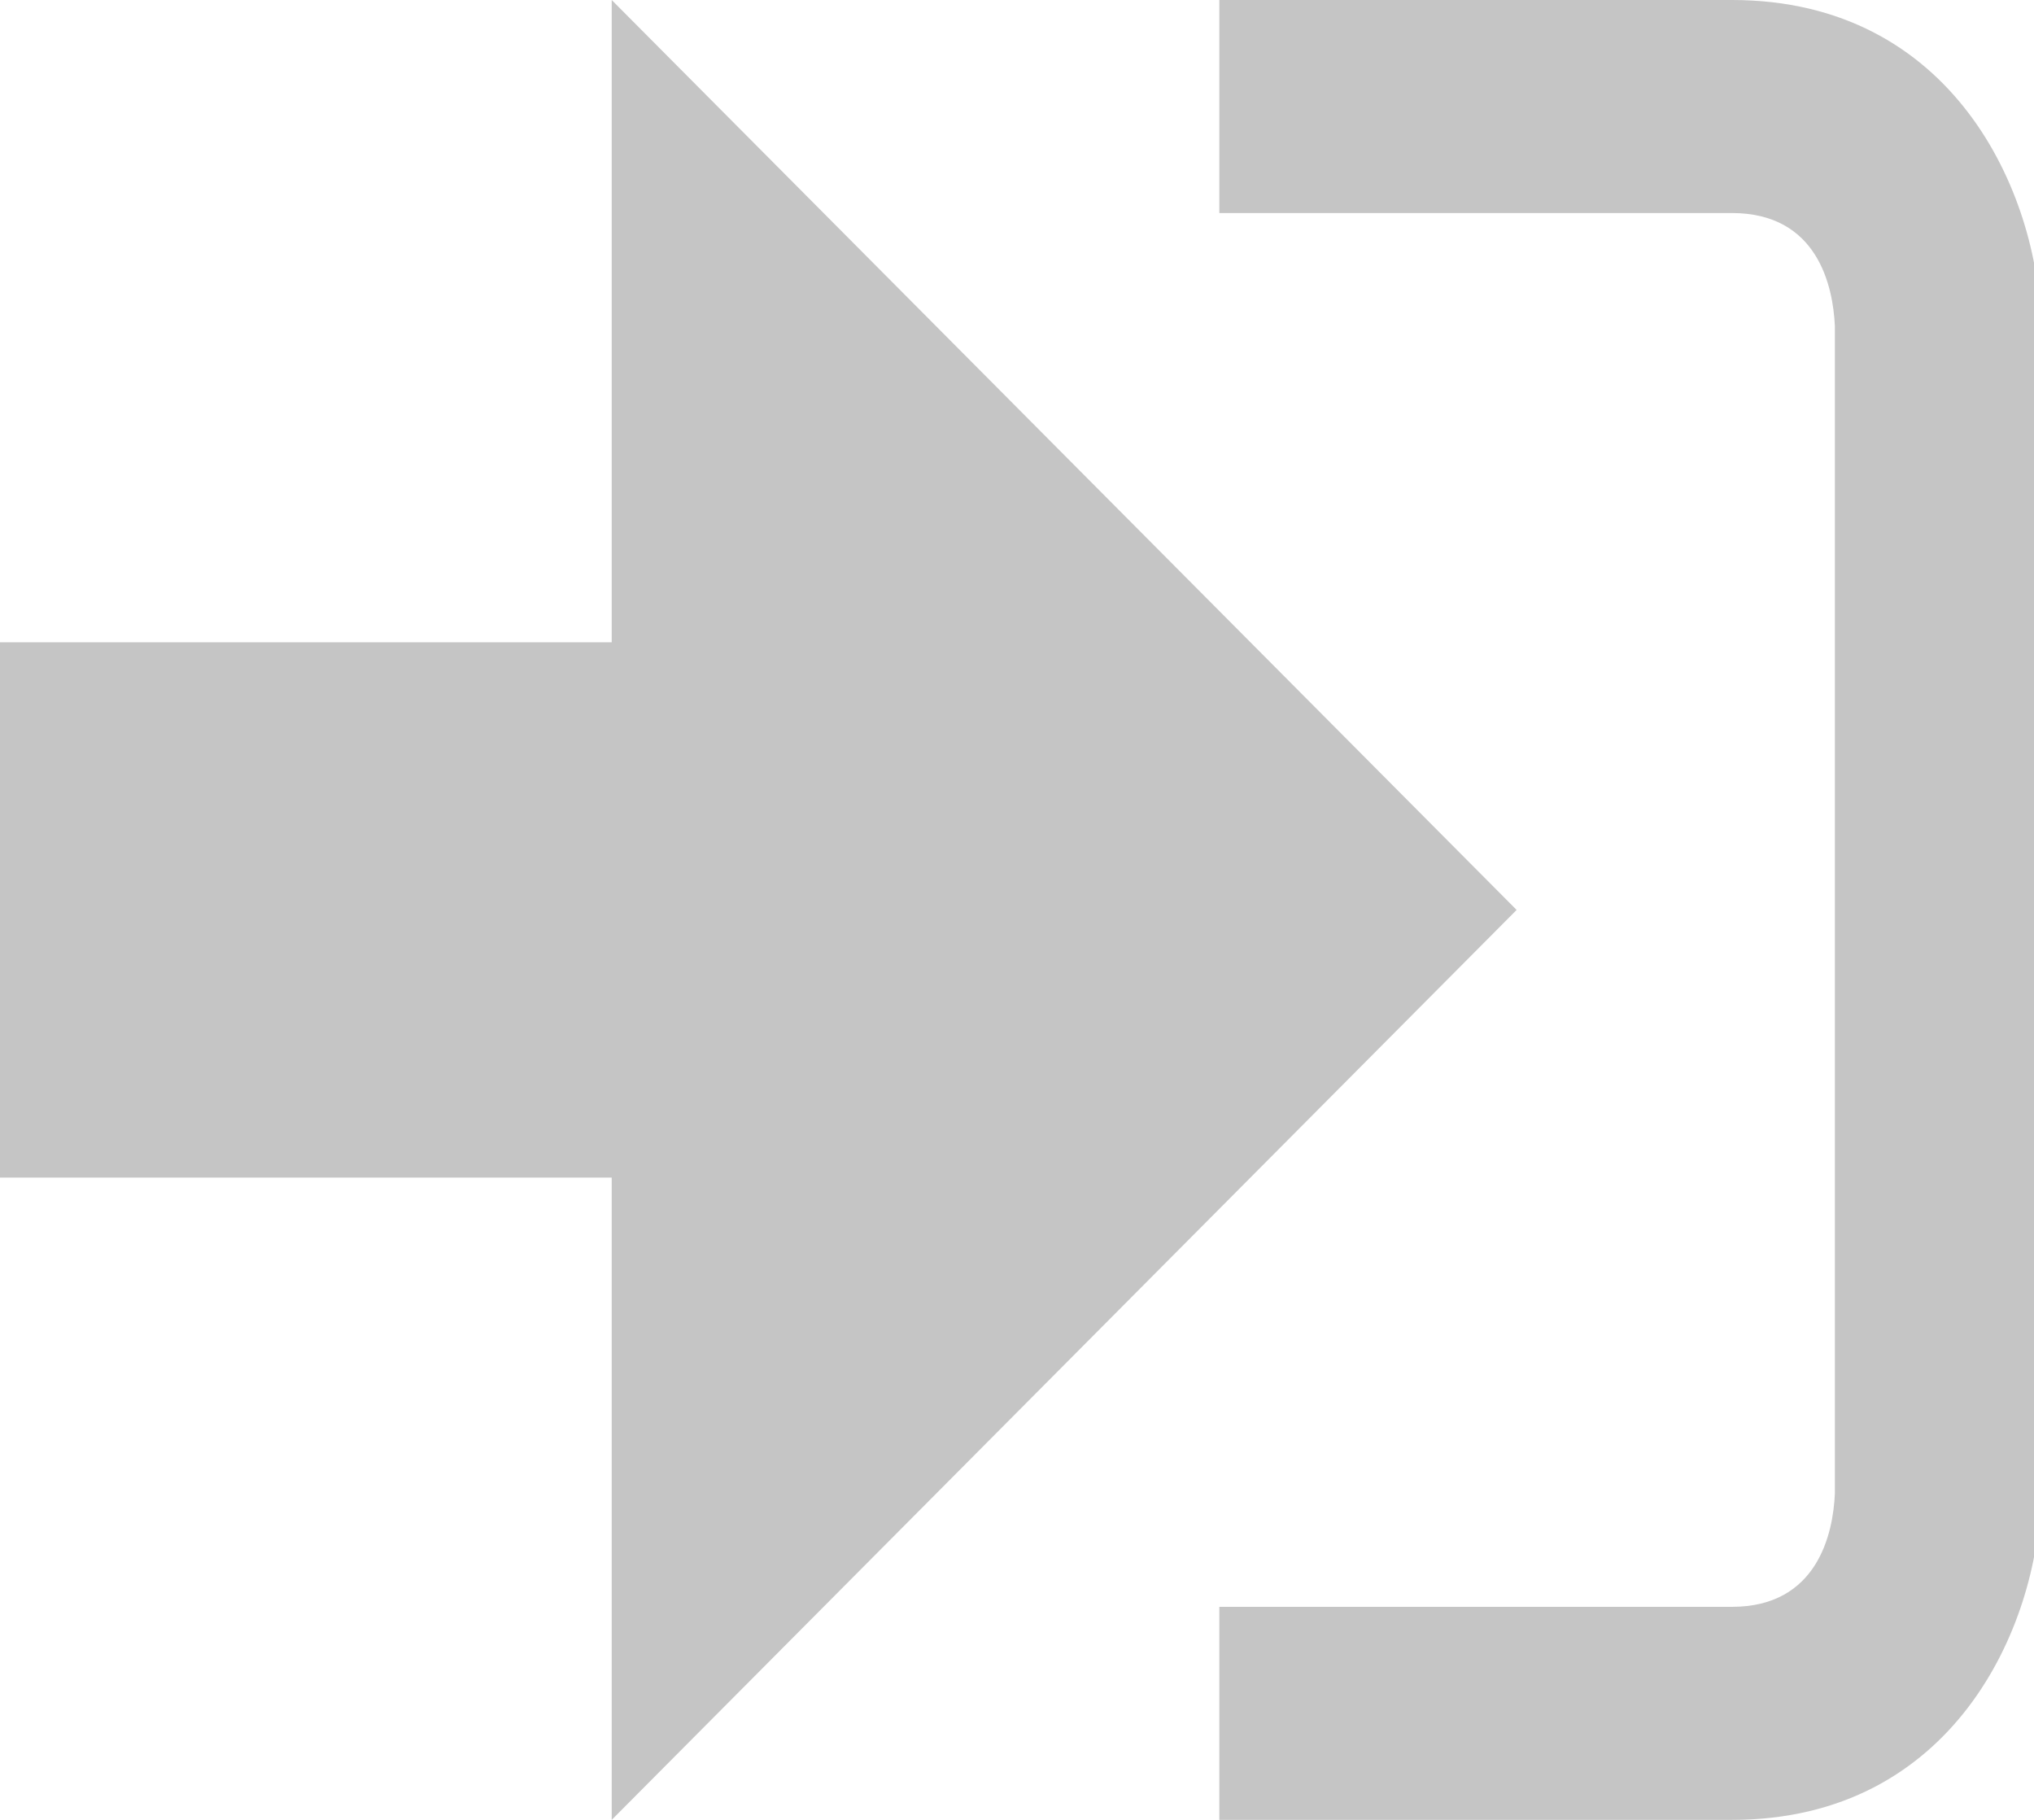
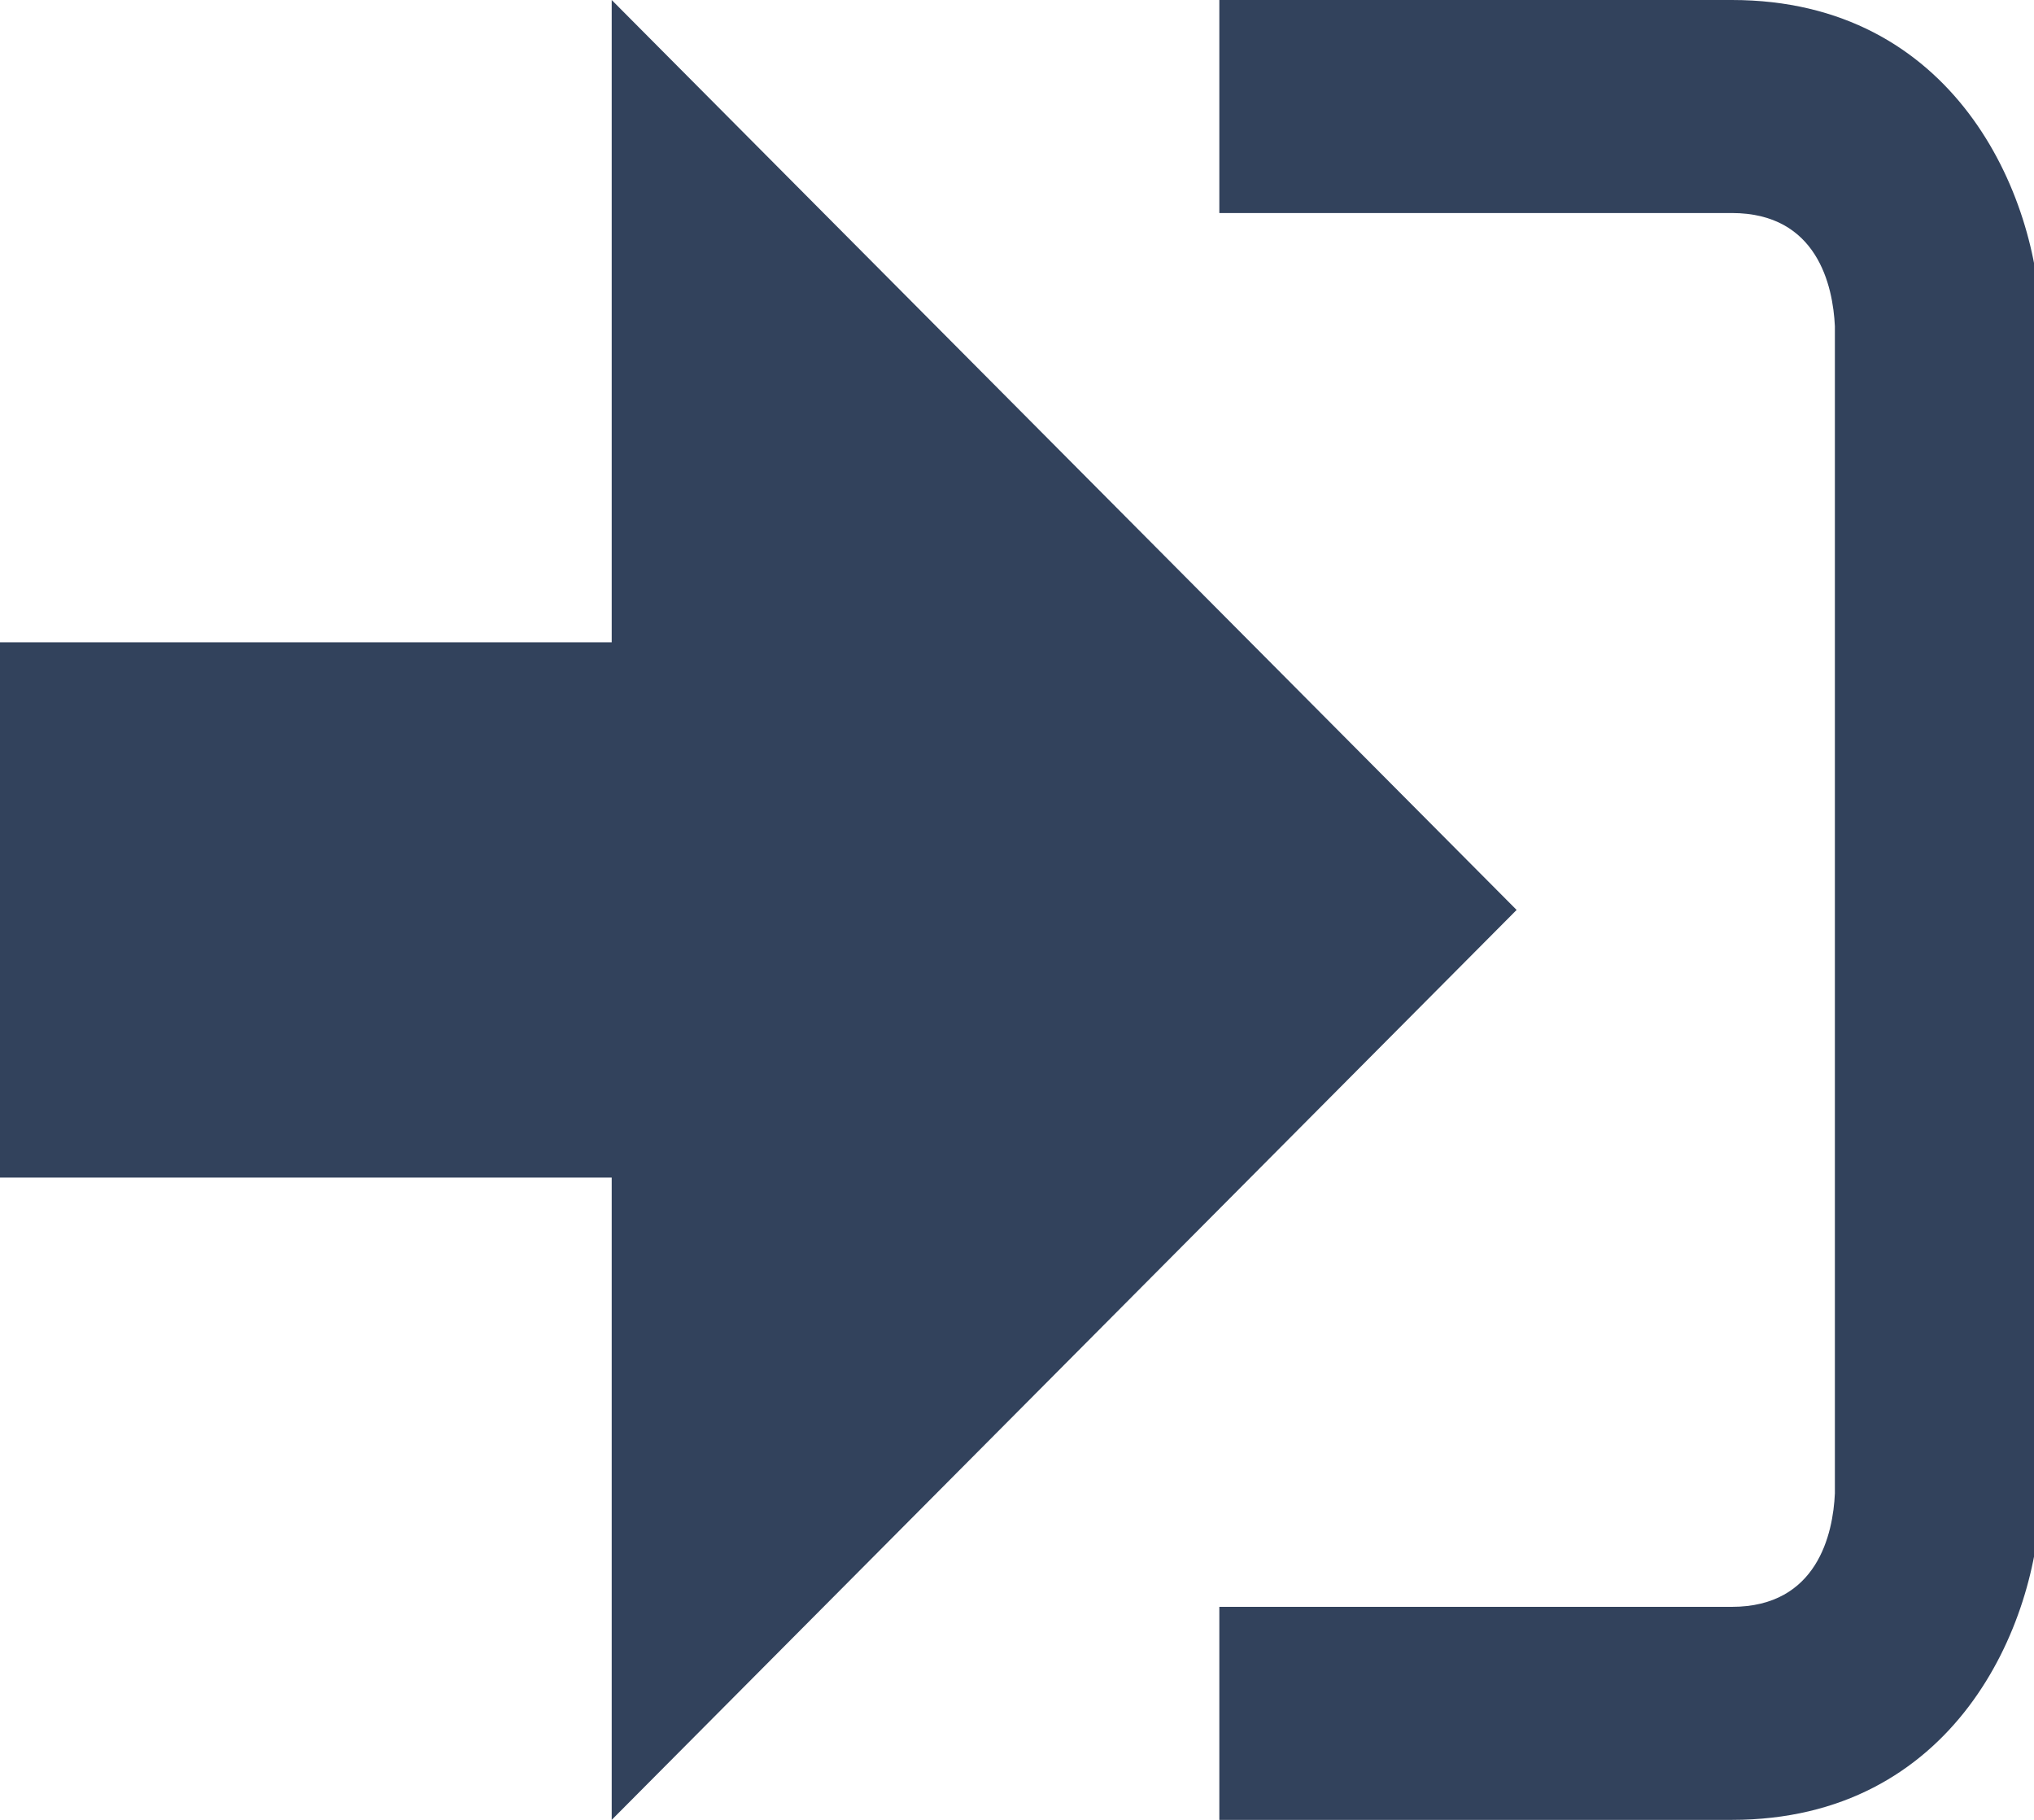
<svg xmlns="http://www.w3.org/2000/svg" width="19" height="17" viewBox="0 0 19 17">
  <g>
    <g>
-       <path fill="#c5c5c5" d="M14.167 8.5L5.714 0v6H0v5h5.714v6z" />
+       <path fill="#32425c" d="M14.167 8.5L5.714 0v6H0v5h5.714v6z" />
    </g>
    <g>
-       <path fill="#c5c5c5" d="M16.178 15.01H11.39V17h4.788c2.074 0 2.861-1.81 2.885-3.026V3.028C19.039 1.811 18.253 0 16.178 0H11.39v1.99h4.788c.8 0 .945.681.962 1.057v10.904c-.016.376-.163 1.059-.962 1.059z" />
+       <path fill="#32425c" d="M16.178 15.01H11.39V17h4.788c2.074 0 2.86-1.81 2.884-3.026V3.028C19.04 1.811 18.252 0 16.178 0H11.39v1.99h4.788c.799 0 .944.681.962 1.057v10.904c-.017.376-.163 1.059-.962 1.059z" />
    </g>
  </g>
</svg>
